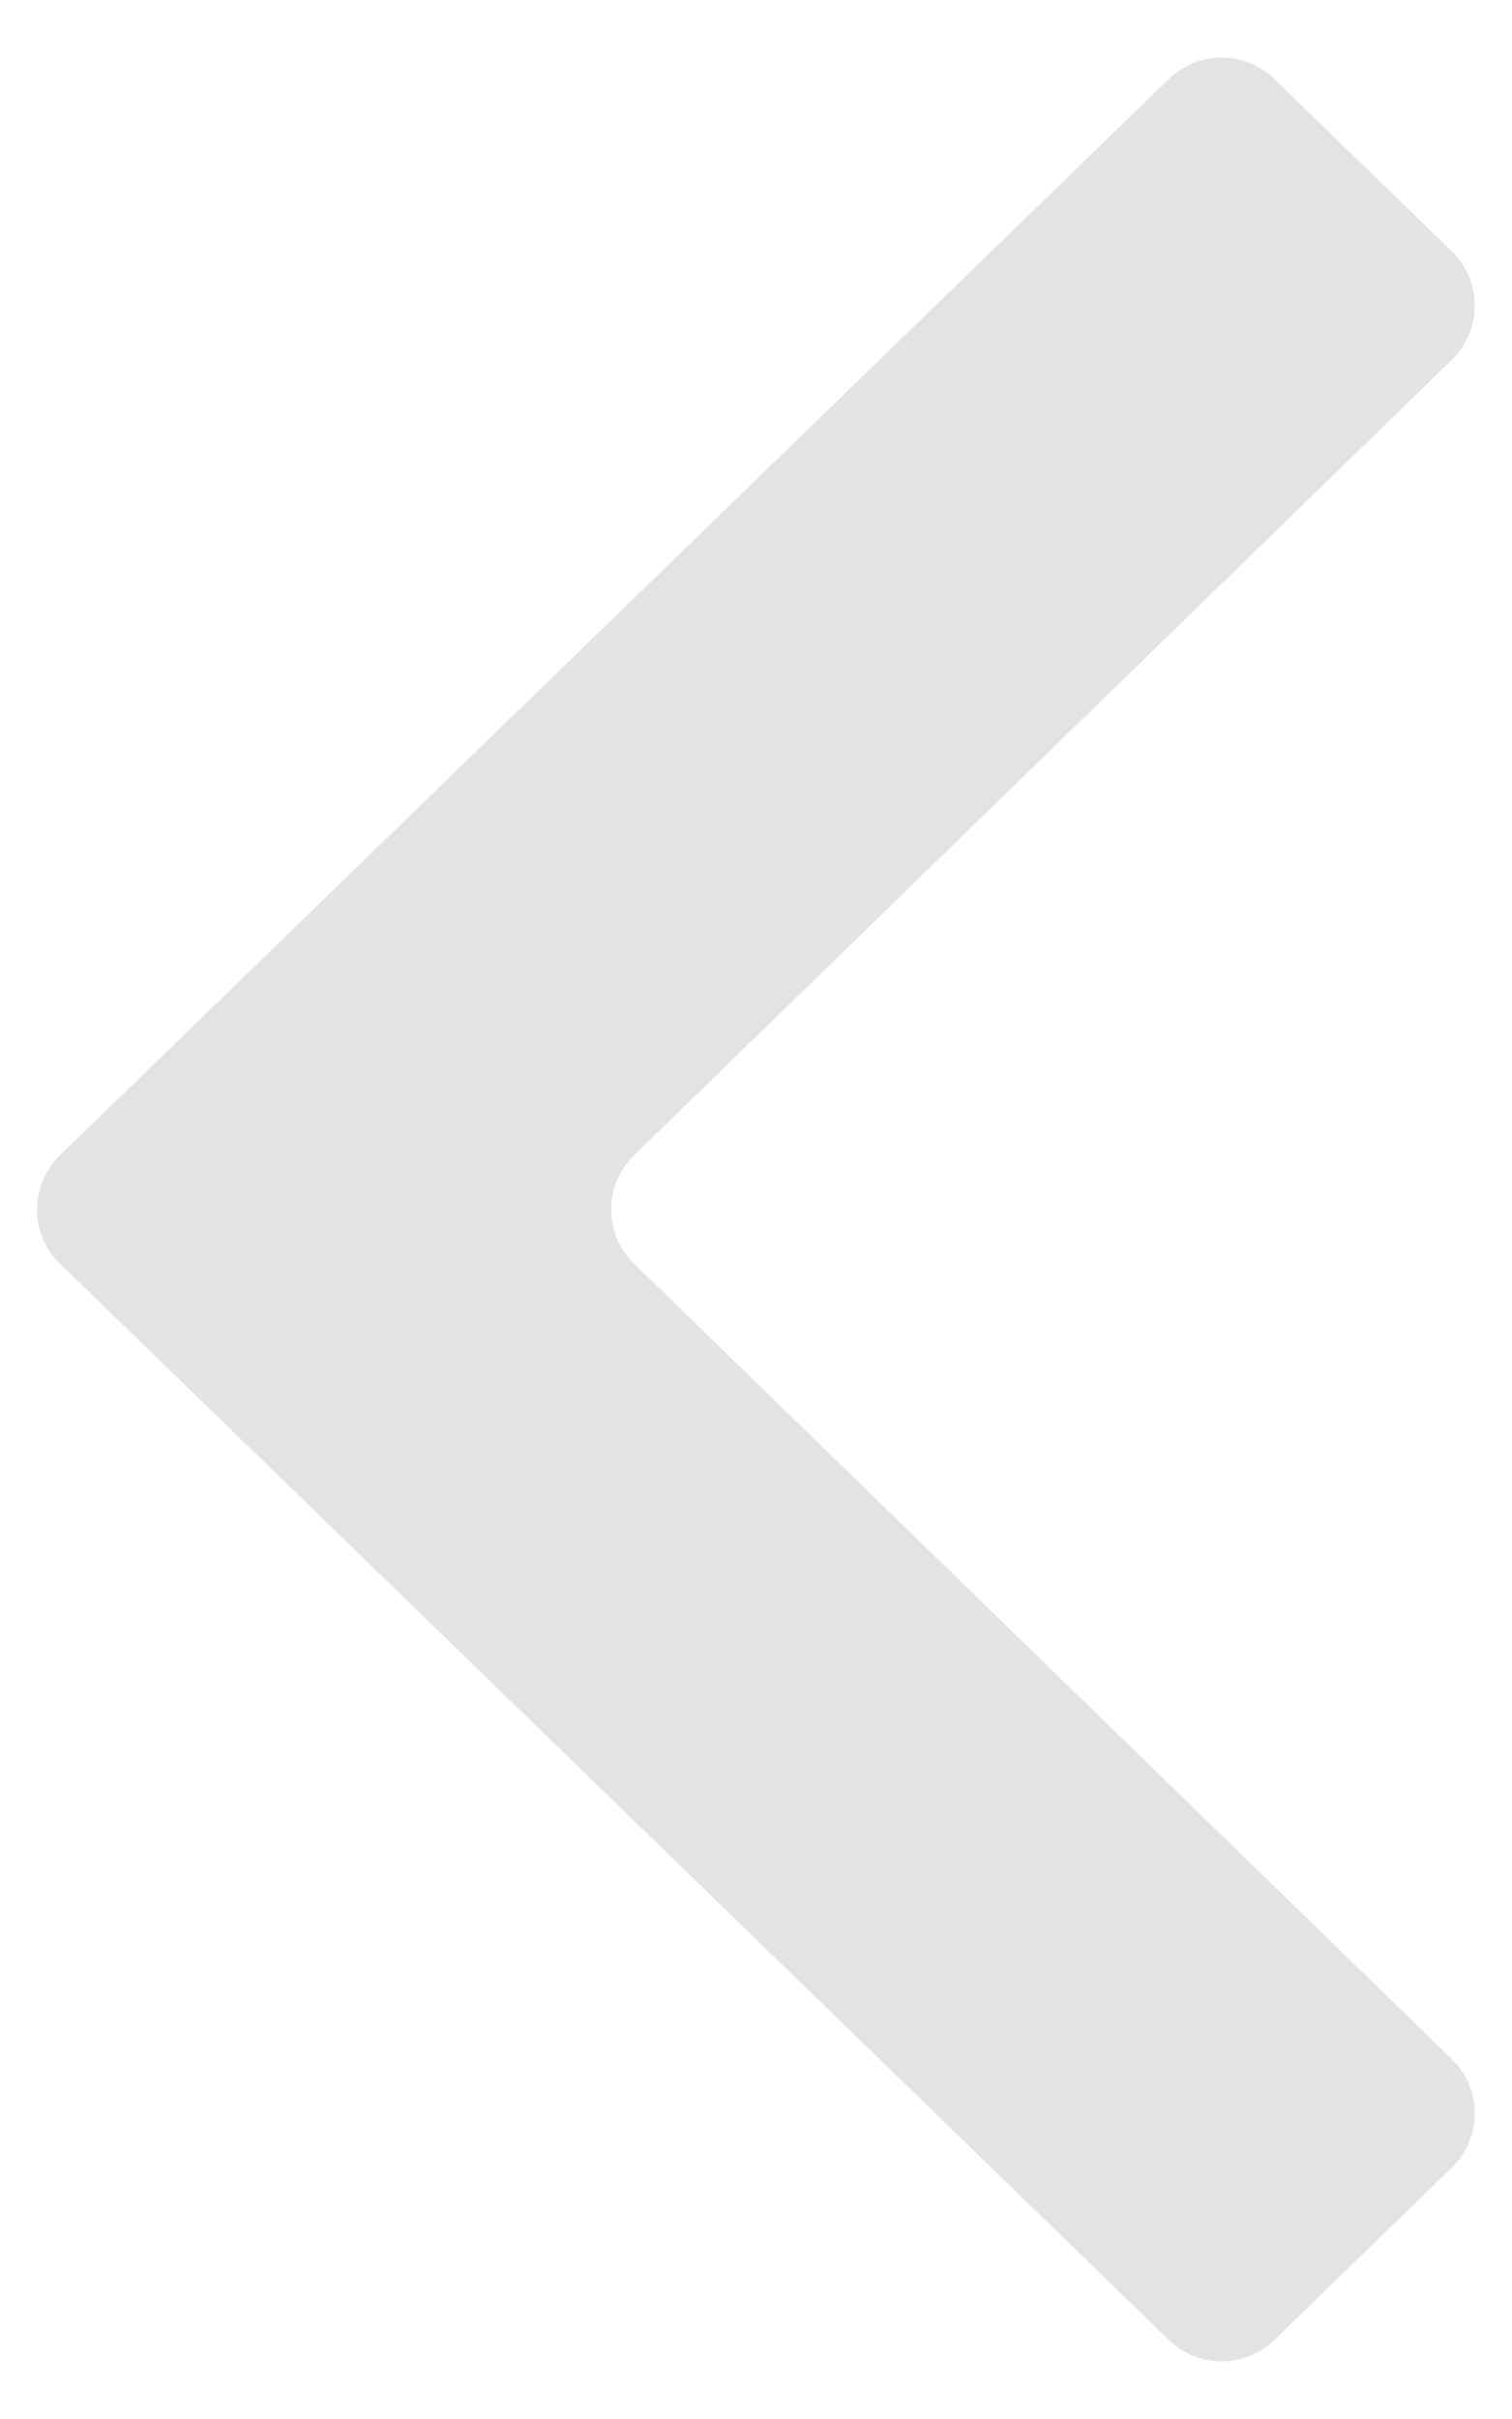
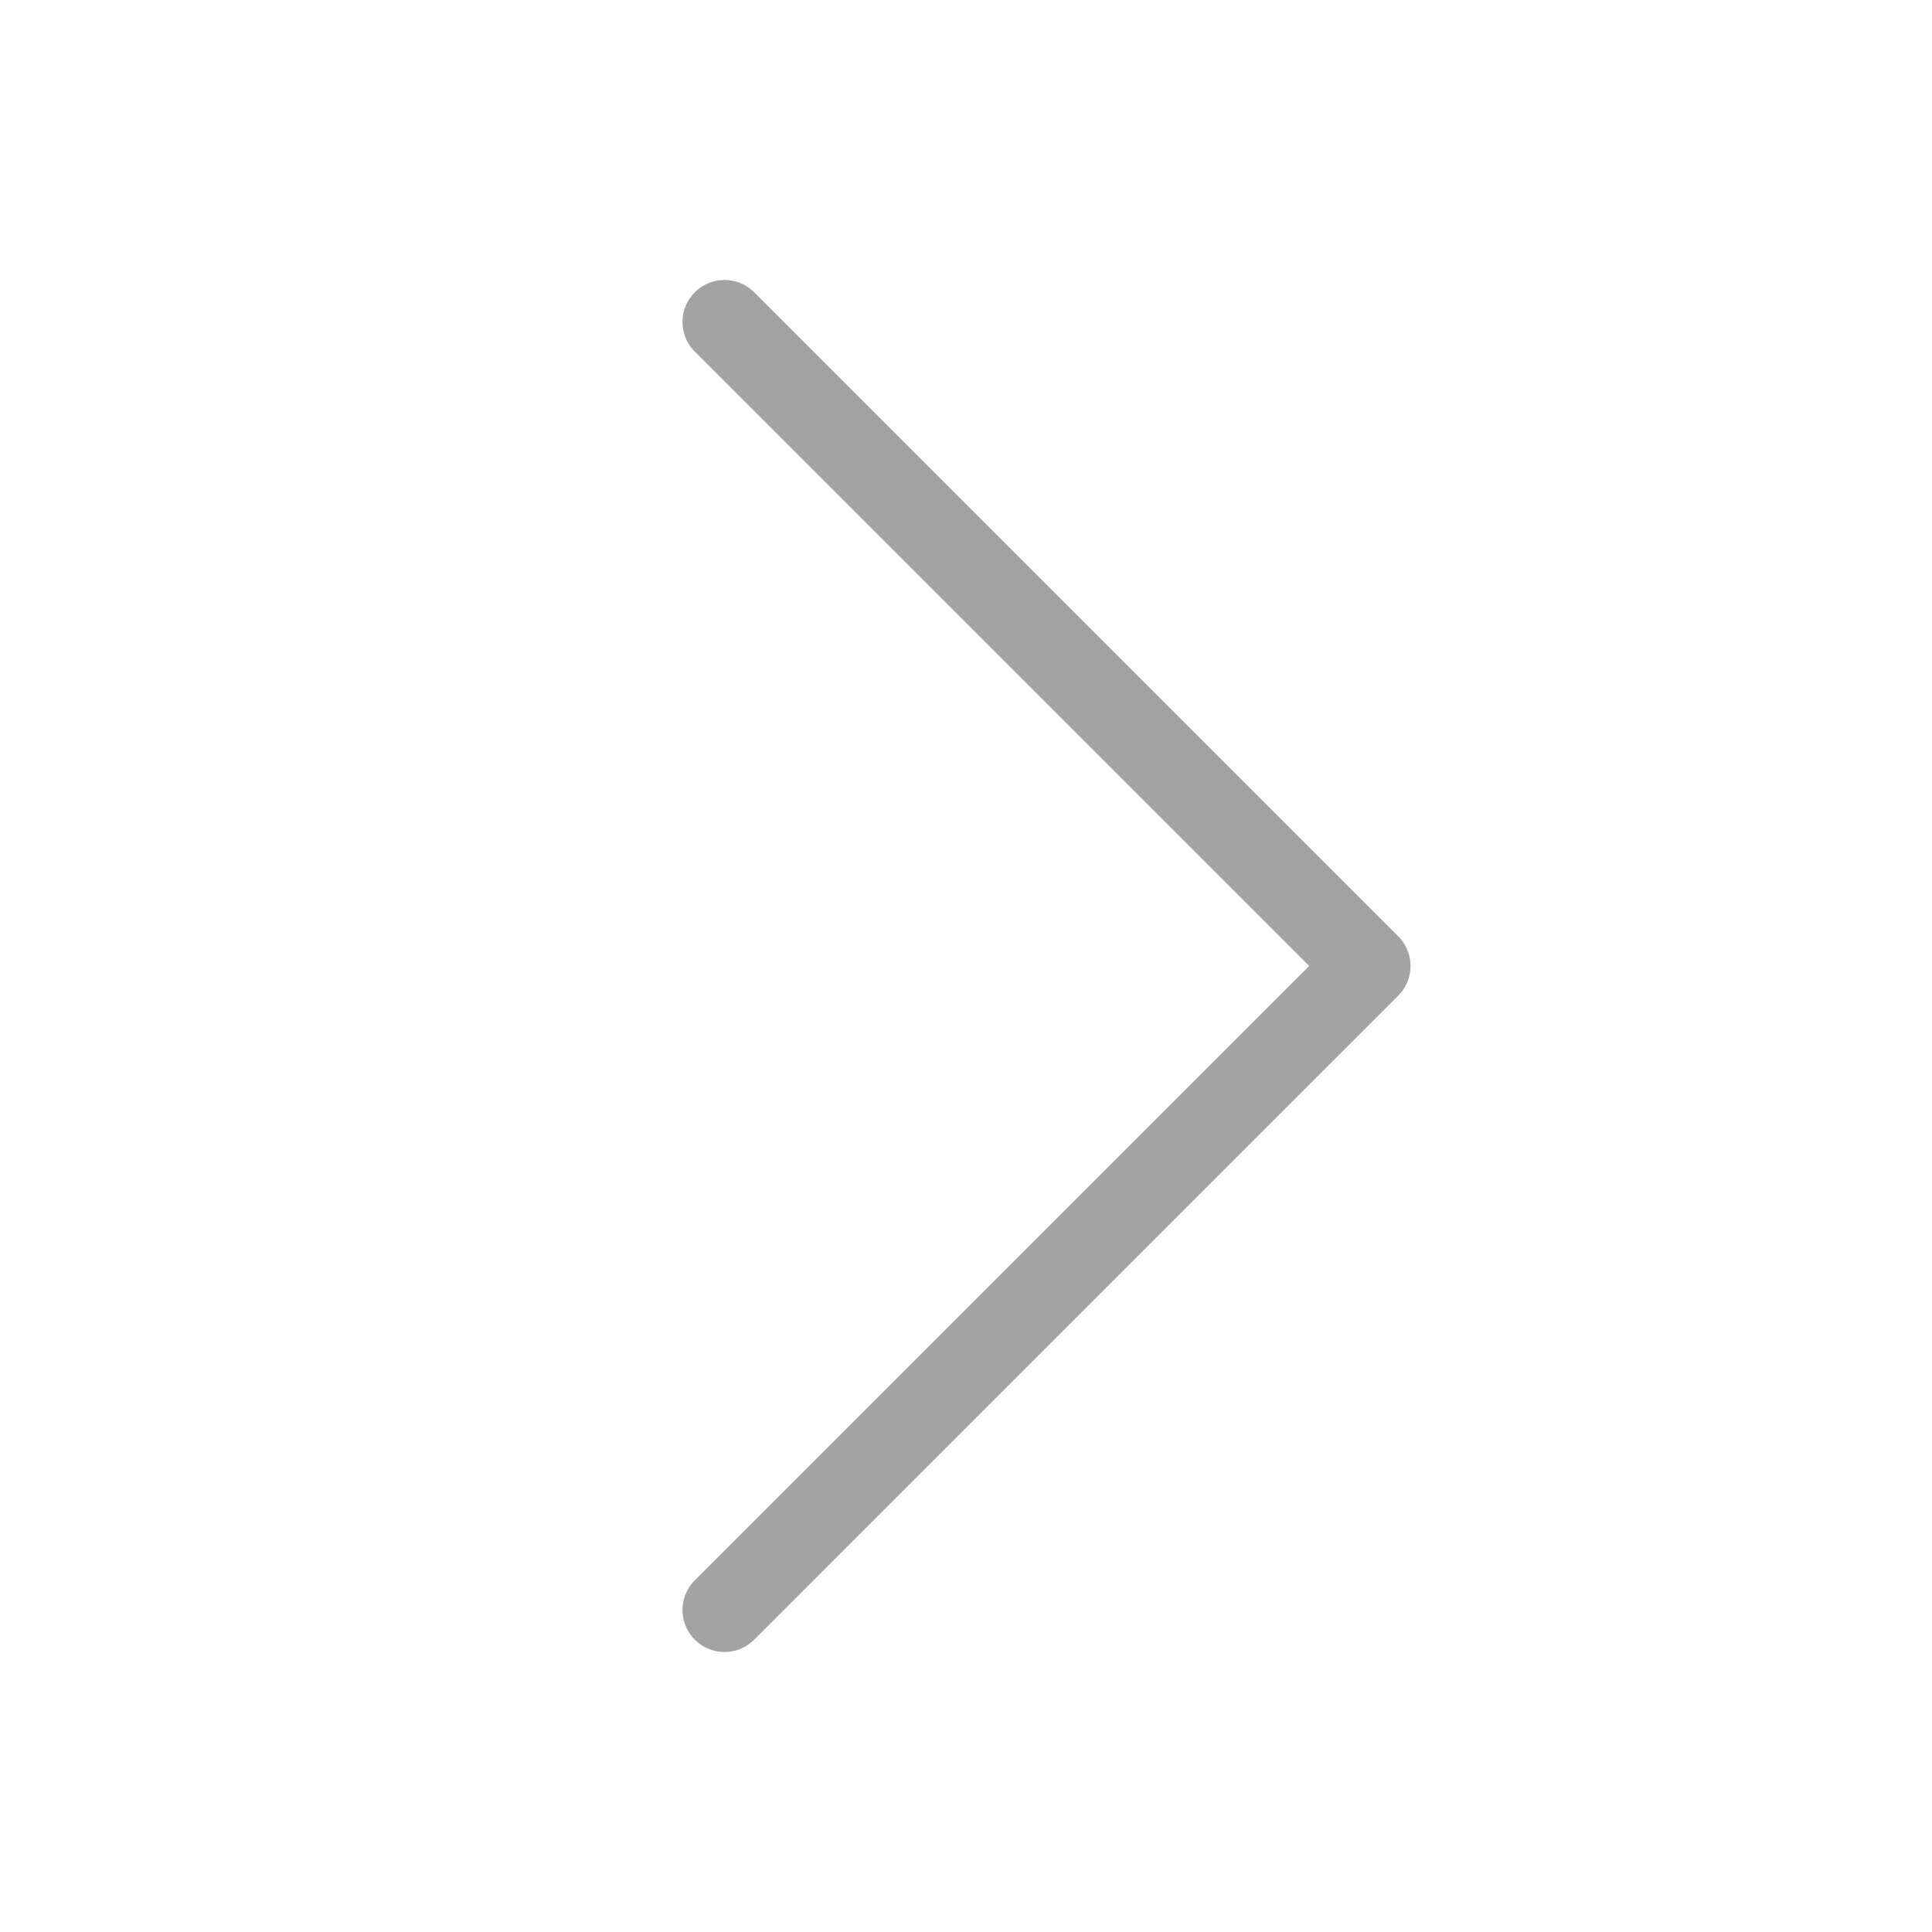
- <svg xmlns="http://www.w3.org/2000/svg" width="20" height="32" viewBox="0 0 20 32" fill="none">
-   <path d="M19.21 3.325C19.615 3.717 19.615 4.366 19.211 4.759L8.39 15.283C7.986 15.675 7.986 16.324 8.39 16.717L19.211 27.24C19.615 27.633 19.615 28.282 19.21 28.675L16.86 30.956C16.472 31.332 15.855 31.332 15.467 30.956L0.794 16.717C0.389 16.325 0.389 15.675 0.794 15.282L15.467 1.044C15.855 0.667 16.472 0.667 16.86 1.044L19.21 3.325Z" fill="#E3E3E3" />
+ <svg xmlns="http://www.w3.org/2000/svg" width="46" height="46" viewBox="0 0 46 46" fill="none">
+   <path d="M17.25 38.333L32.584 23L17.25 7.666" stroke="#A3A3A3" stroke-width="2" stroke-linecap="round" stroke-linejoin="round" />
</svg>
